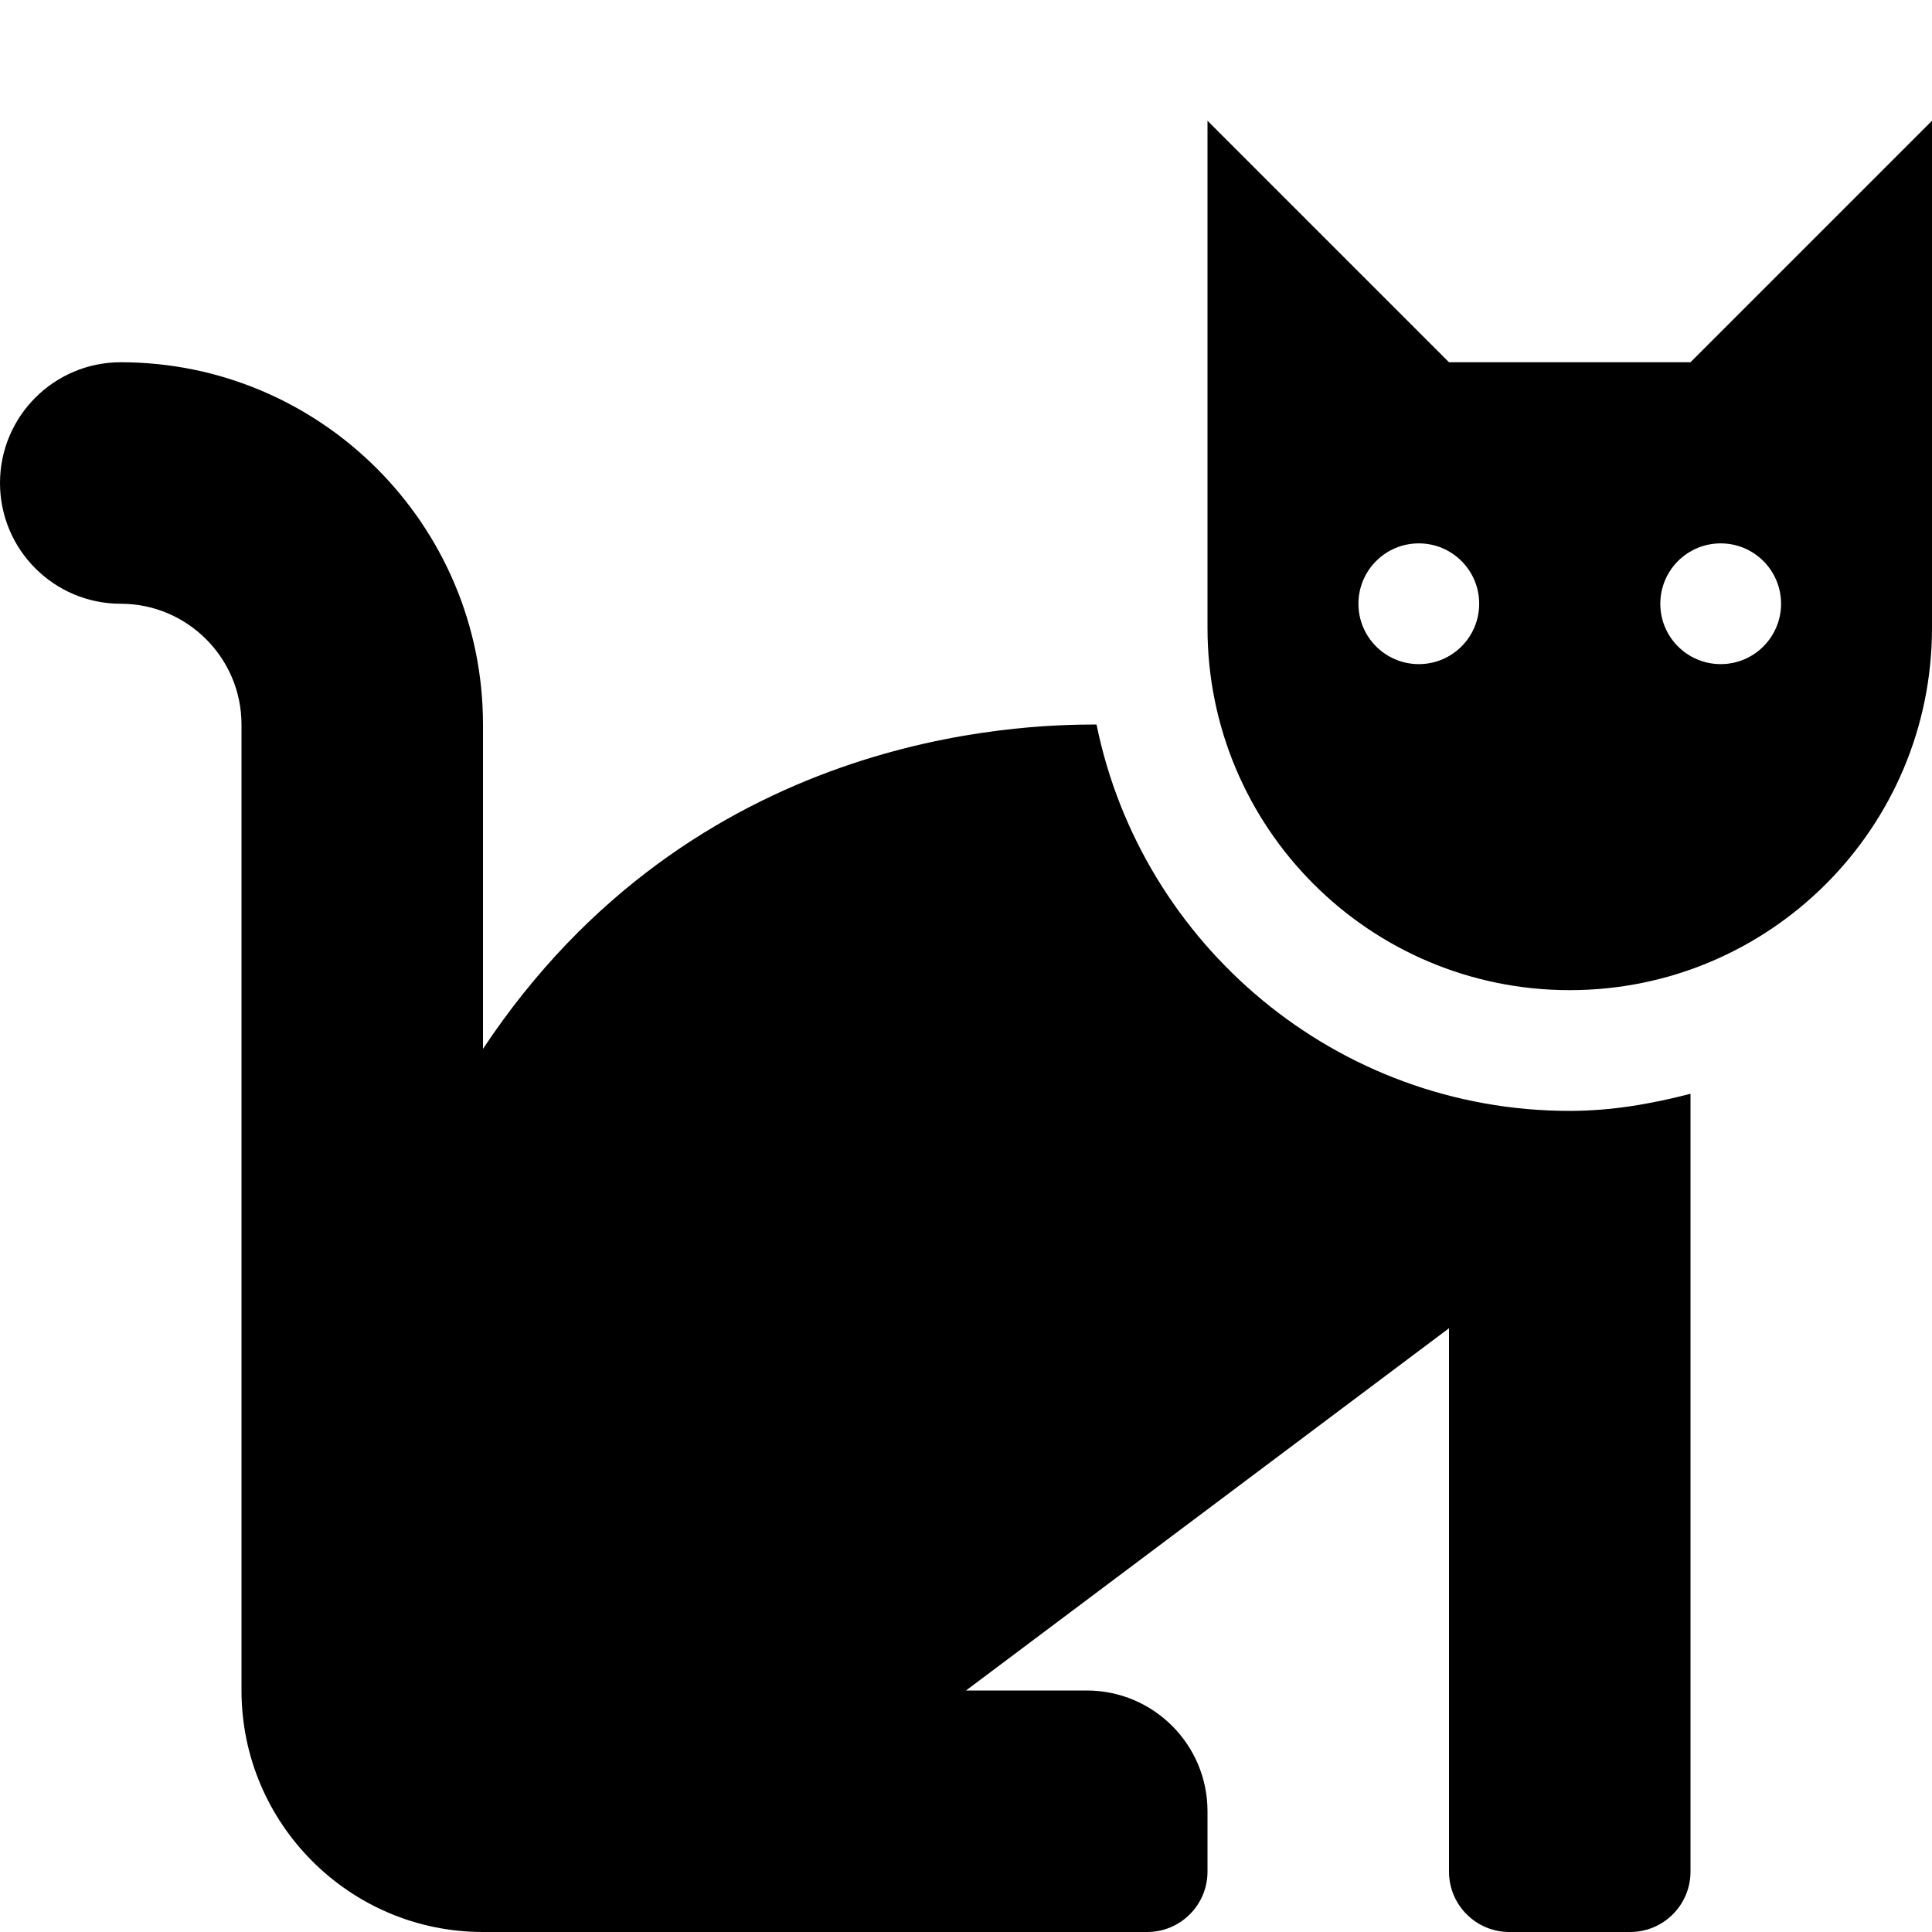
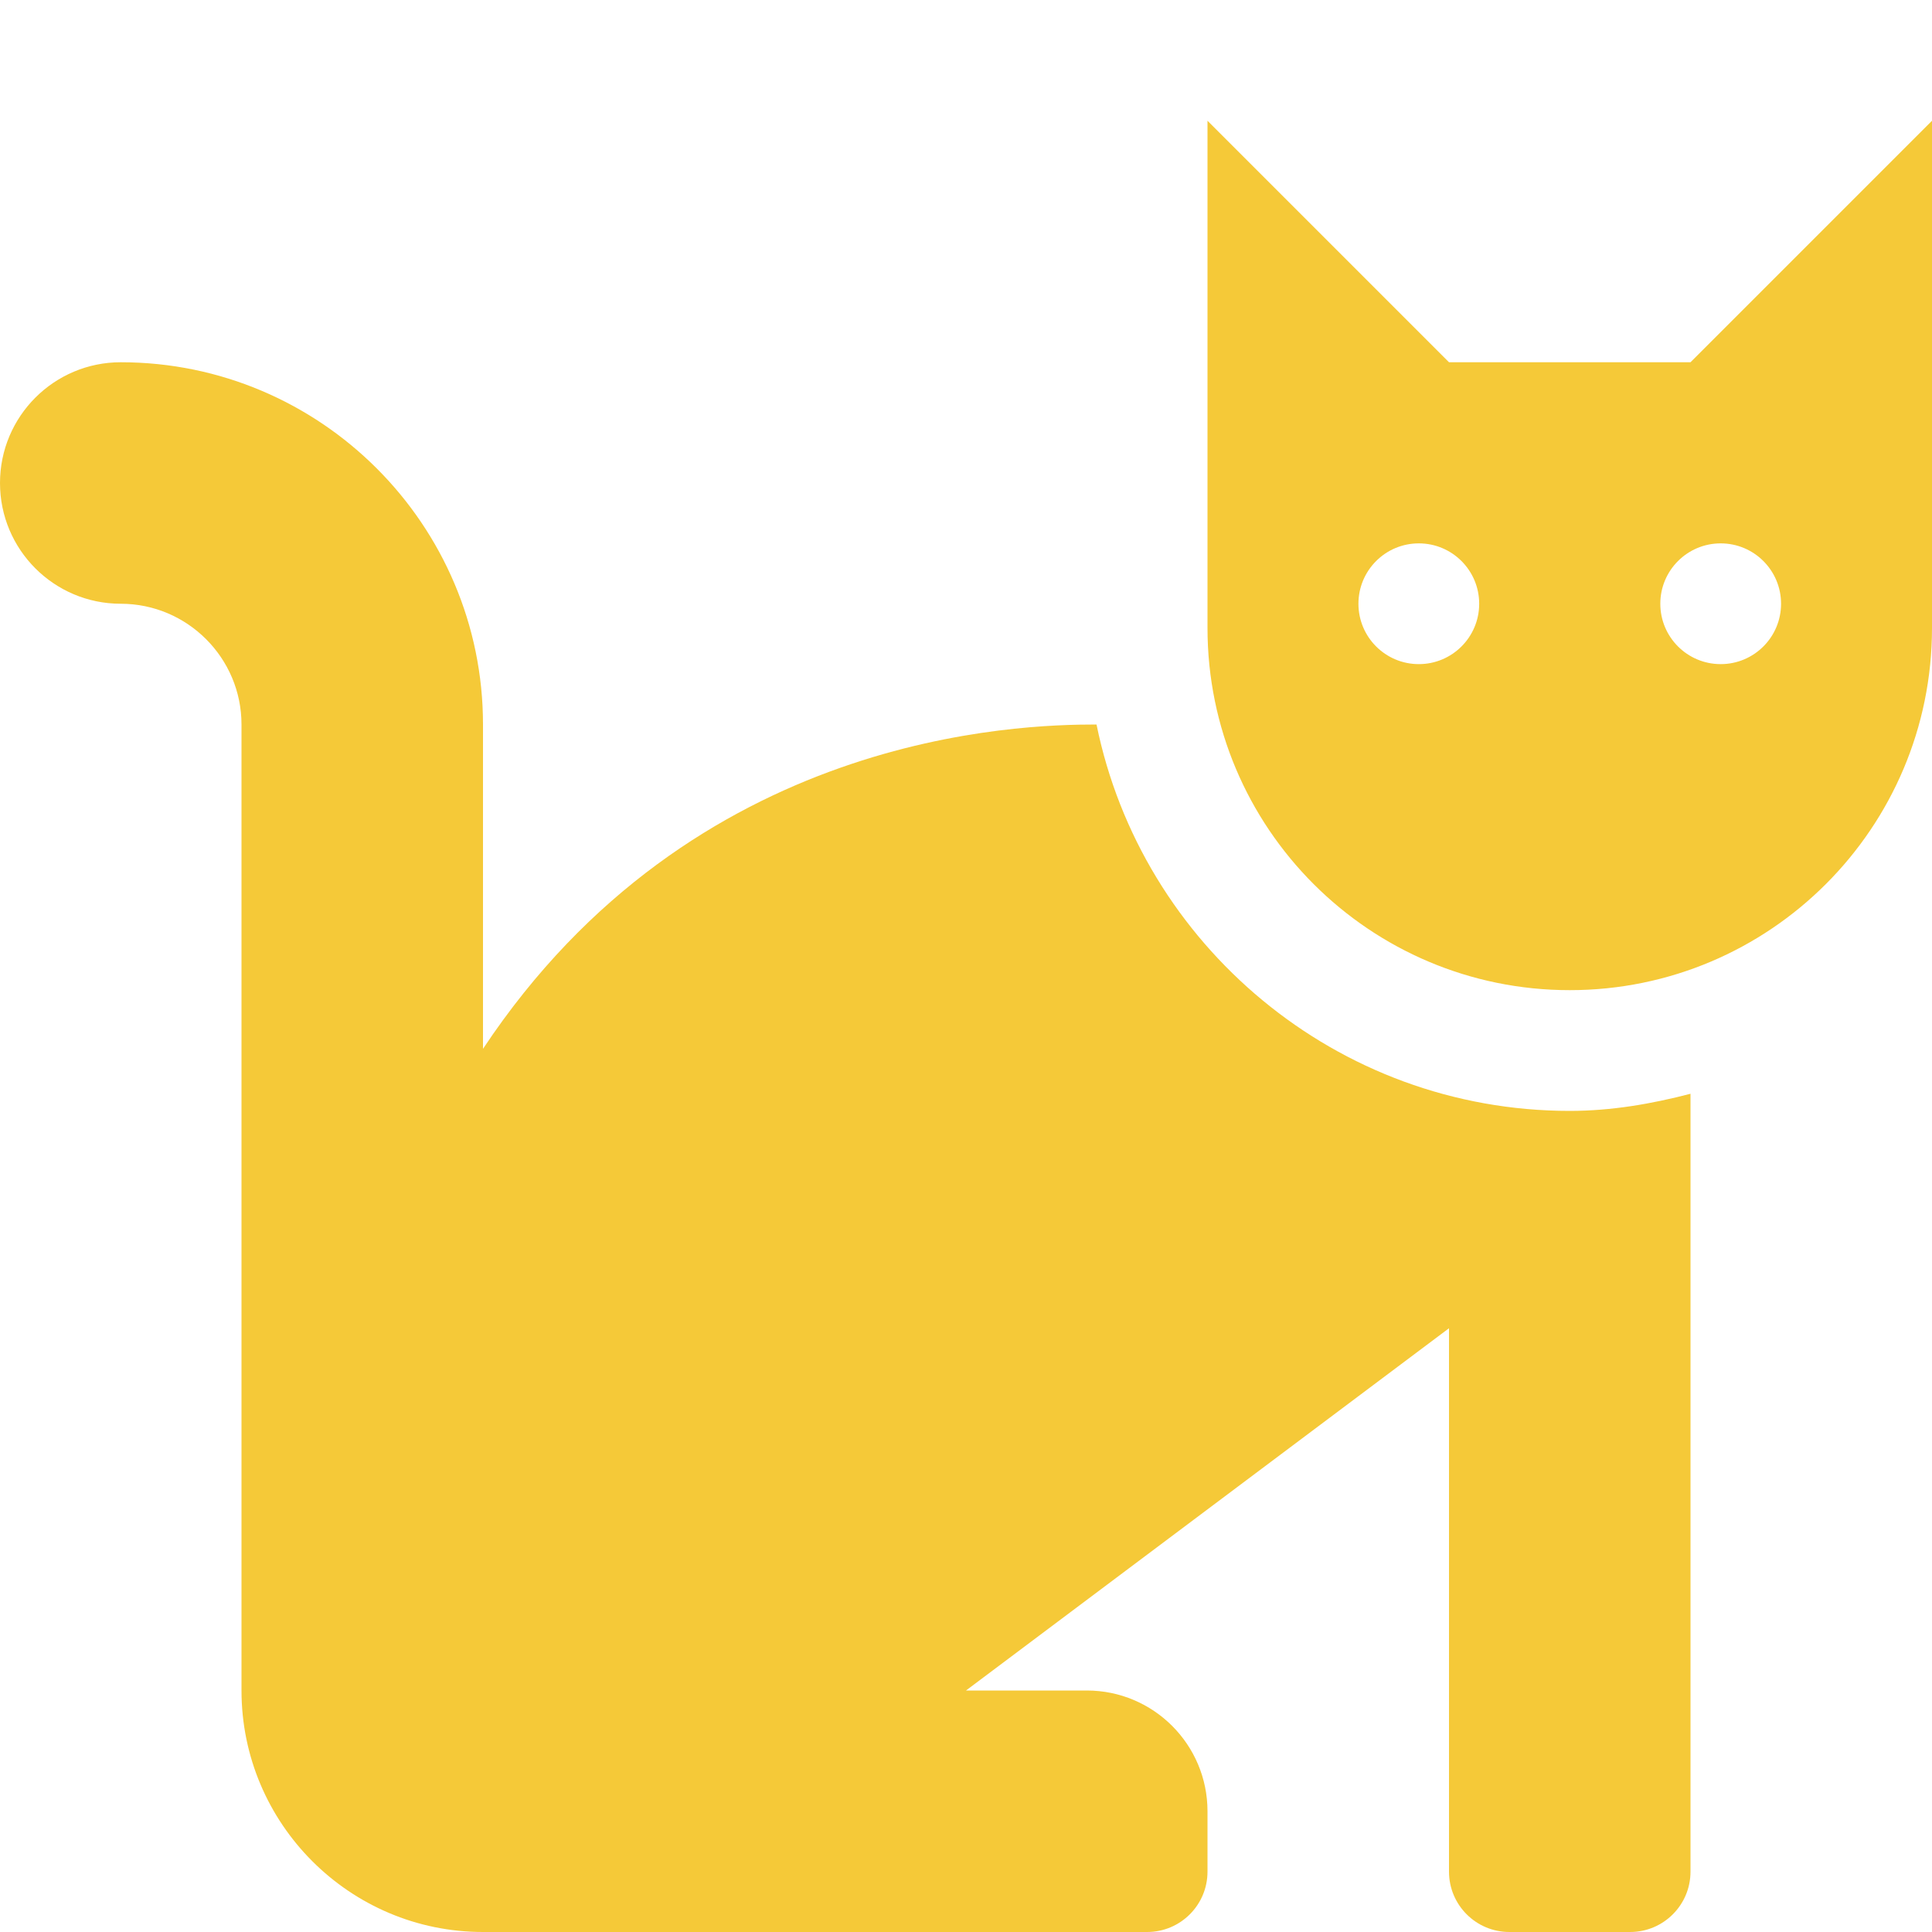
<svg xmlns="http://www.w3.org/2000/svg" aria-hidden="true" focusable="false" data-prefix="fas" data-icon="cat" class="svg-inline--fa fa-cat fa-w-16" role="img" viewBox="0 0 512 512">
-   <path fill="currentColor" d="M290.59 192c-20.18 0-106.82 1.98-162.59 85.95V192c0-52.94-43.06-96-96-96-17.67 0-32 14.33-32 32s14.33 32 32 32c17.64 0 32 14.36 32 32v256c0 35.3 28.7 64 64 64h176c8.84 0 16-7.16 16-16v-16c0-17.67-14.33-32-32-32h-32l128-96v144c0 8.84 7.16 16 16 16h32c8.84 0 16-7.16 16-16V289.86c-10.29 2.67-20.89 4.54-32 4.54-61.81 0-113.52-44.05-125.41-102.4zM448 96h-64l-64-64v134.4c0 53.02 42.98 96 96 96s96-42.98 96-96V32l-64 64zm-72 80c-8.84 0-16-7.16-16-16s7.16-16 16-16 16 7.16 16 16-7.16 16-16 16zm80 0c-8.84 0-16-7.16-16-16s7.16-16 16-16 16 7.16 16 16-7.16 16-16 16z" />
+   <path fill="#f5c938" d="M290.59 192c-20.18 0-106.82 1.98-162.59 85.95V192c0-52.94-43.06-96-96-96-17.67 0-32 14.33-32 32s14.33 32 32 32c17.64 0 32 14.36 32 32v256c0 35.3 28.7 64 64 64h176c8.84 0 16-7.16 16-16v-16c0-17.67-14.33-32-32-32h-32l128-96v144c0 8.84 7.16 16 16 16h32c8.84 0 16-7.16 16-16V289.86c-10.29 2.67-20.89 4.54-32 4.54-61.81 0-113.52-44.05-125.41-102.4zM448 96h-64l-64-64v134.4c0 53.02 42.98 96 96 96s96-42.98 96-96V32l-64 64zm-72 80c-8.84 0-16-7.16-16-16s7.16-16 16-16 16 7.16 16 16-7.16 16-16 16zm80 0c-8.84 0-16-7.16-16-16s7.16-16 16-16 16 7.16 16 16-7.16 16-16 16z" />
</svg>
